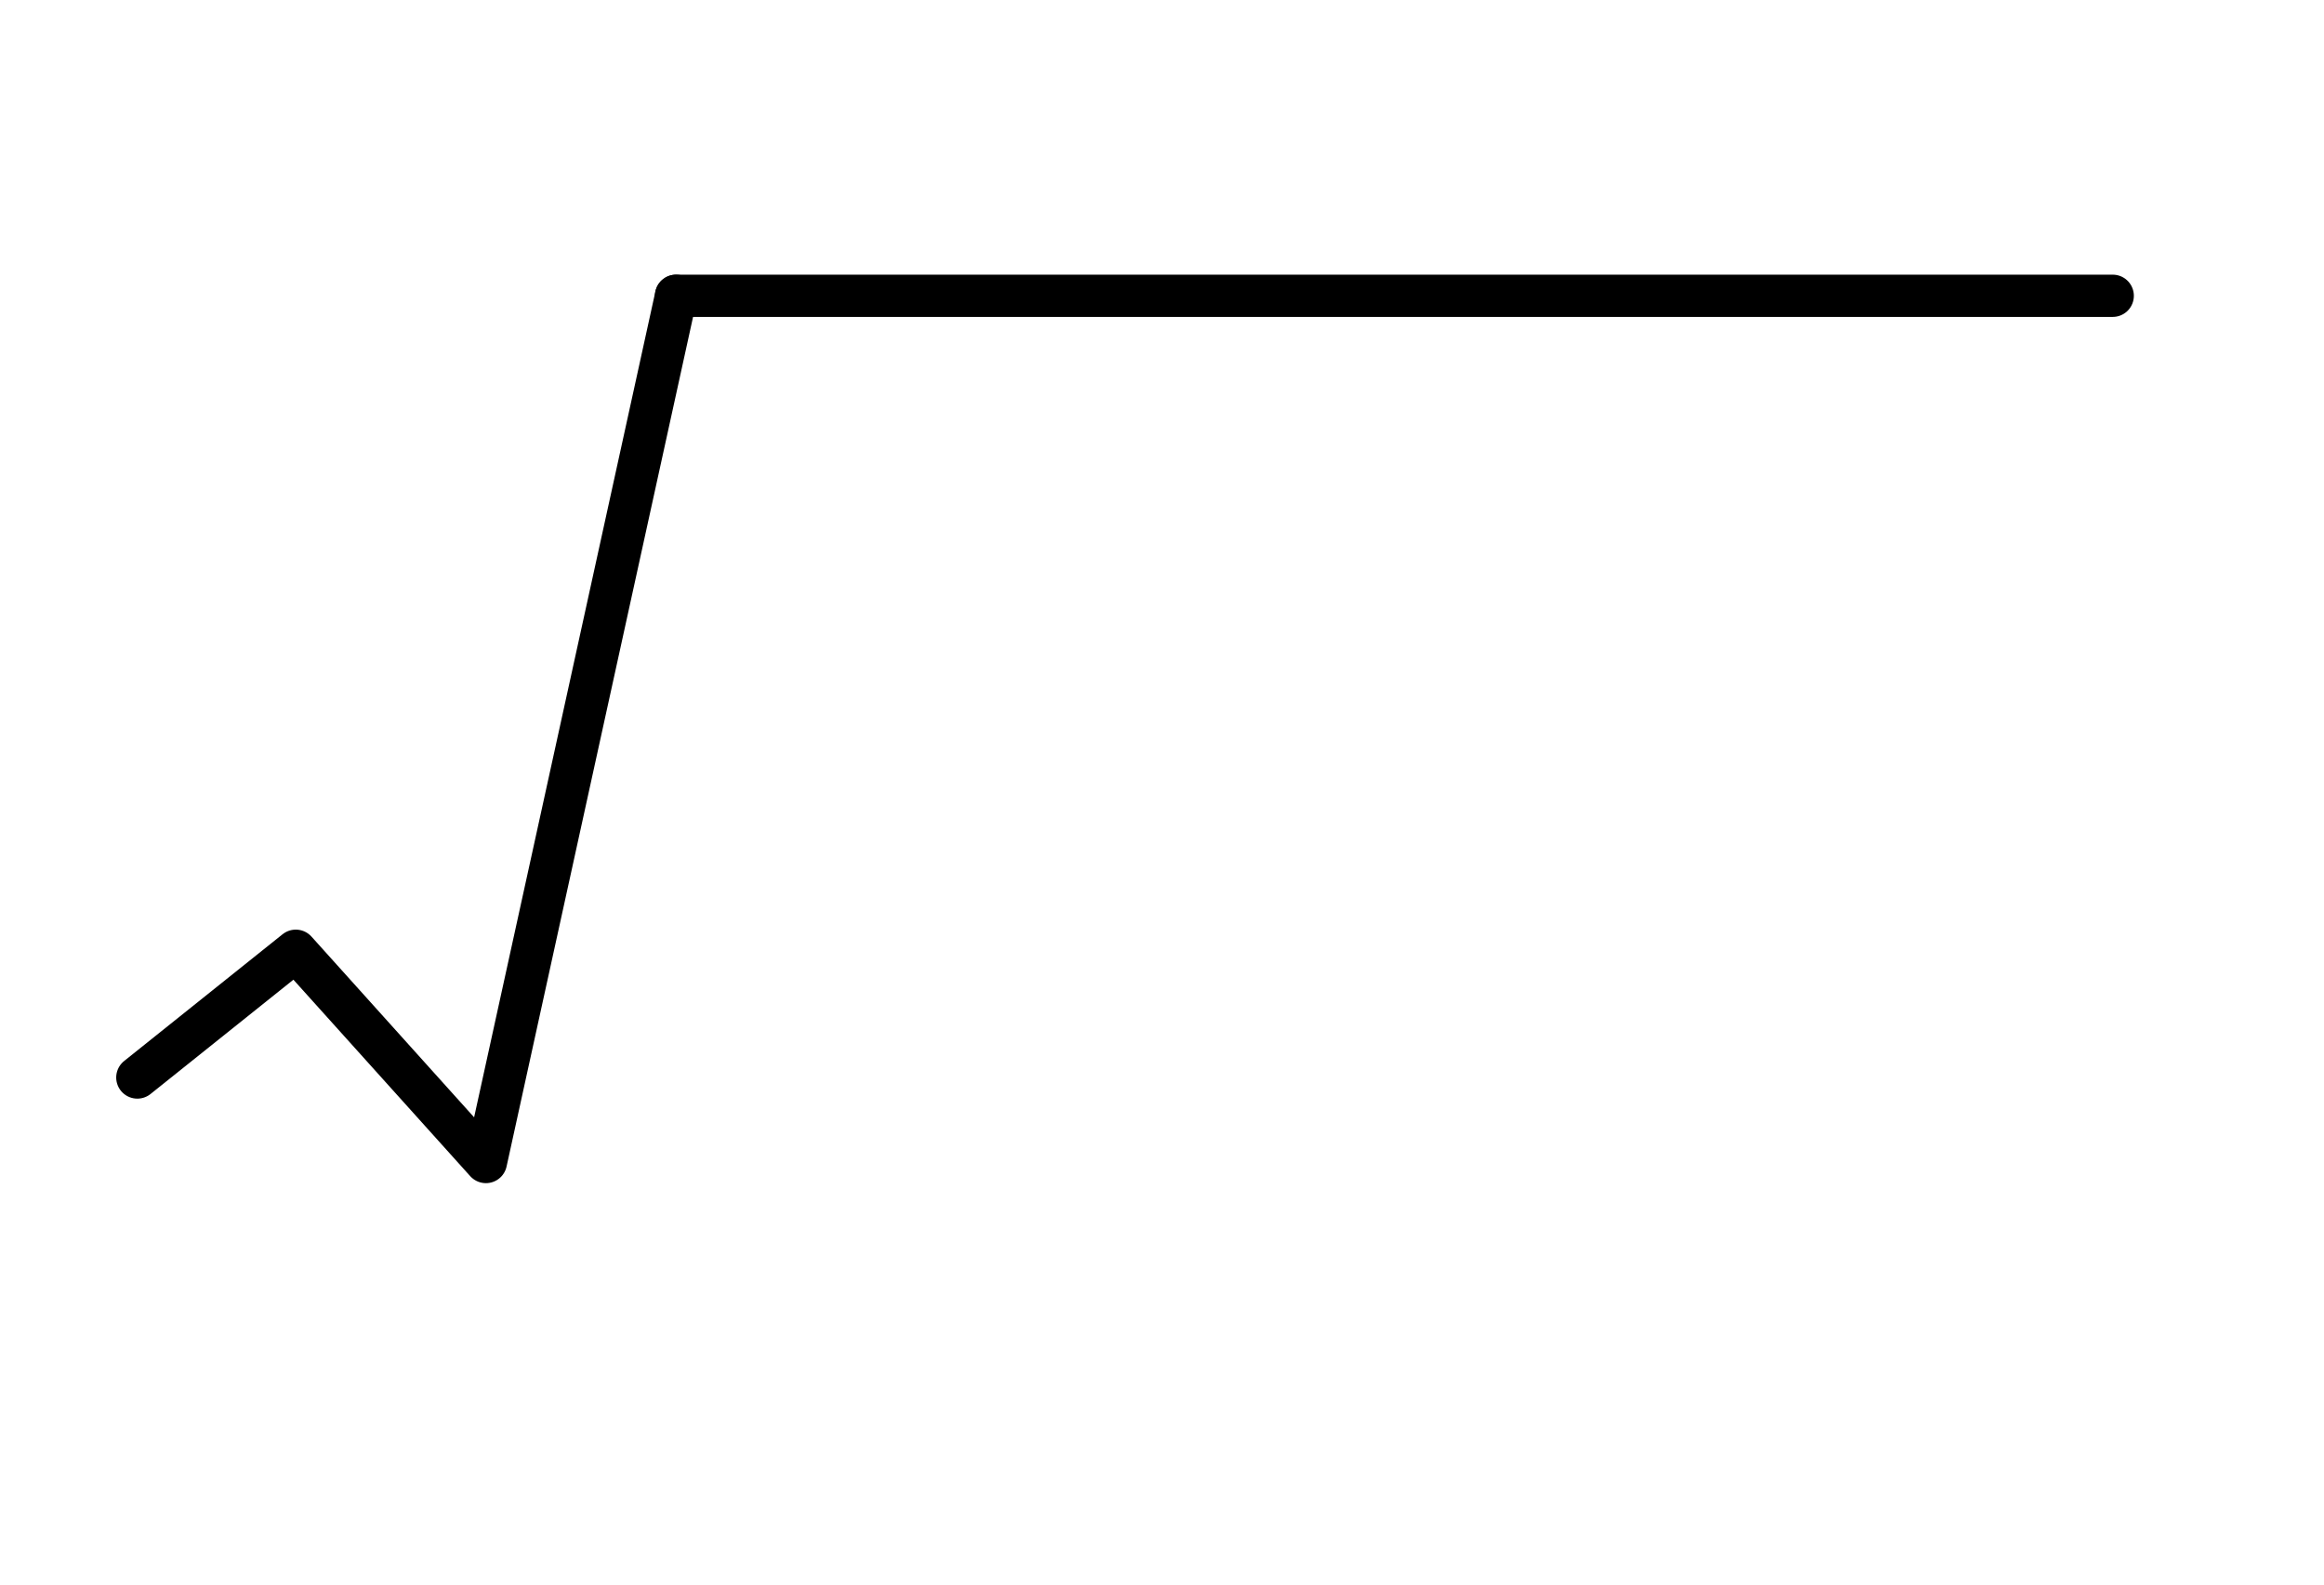
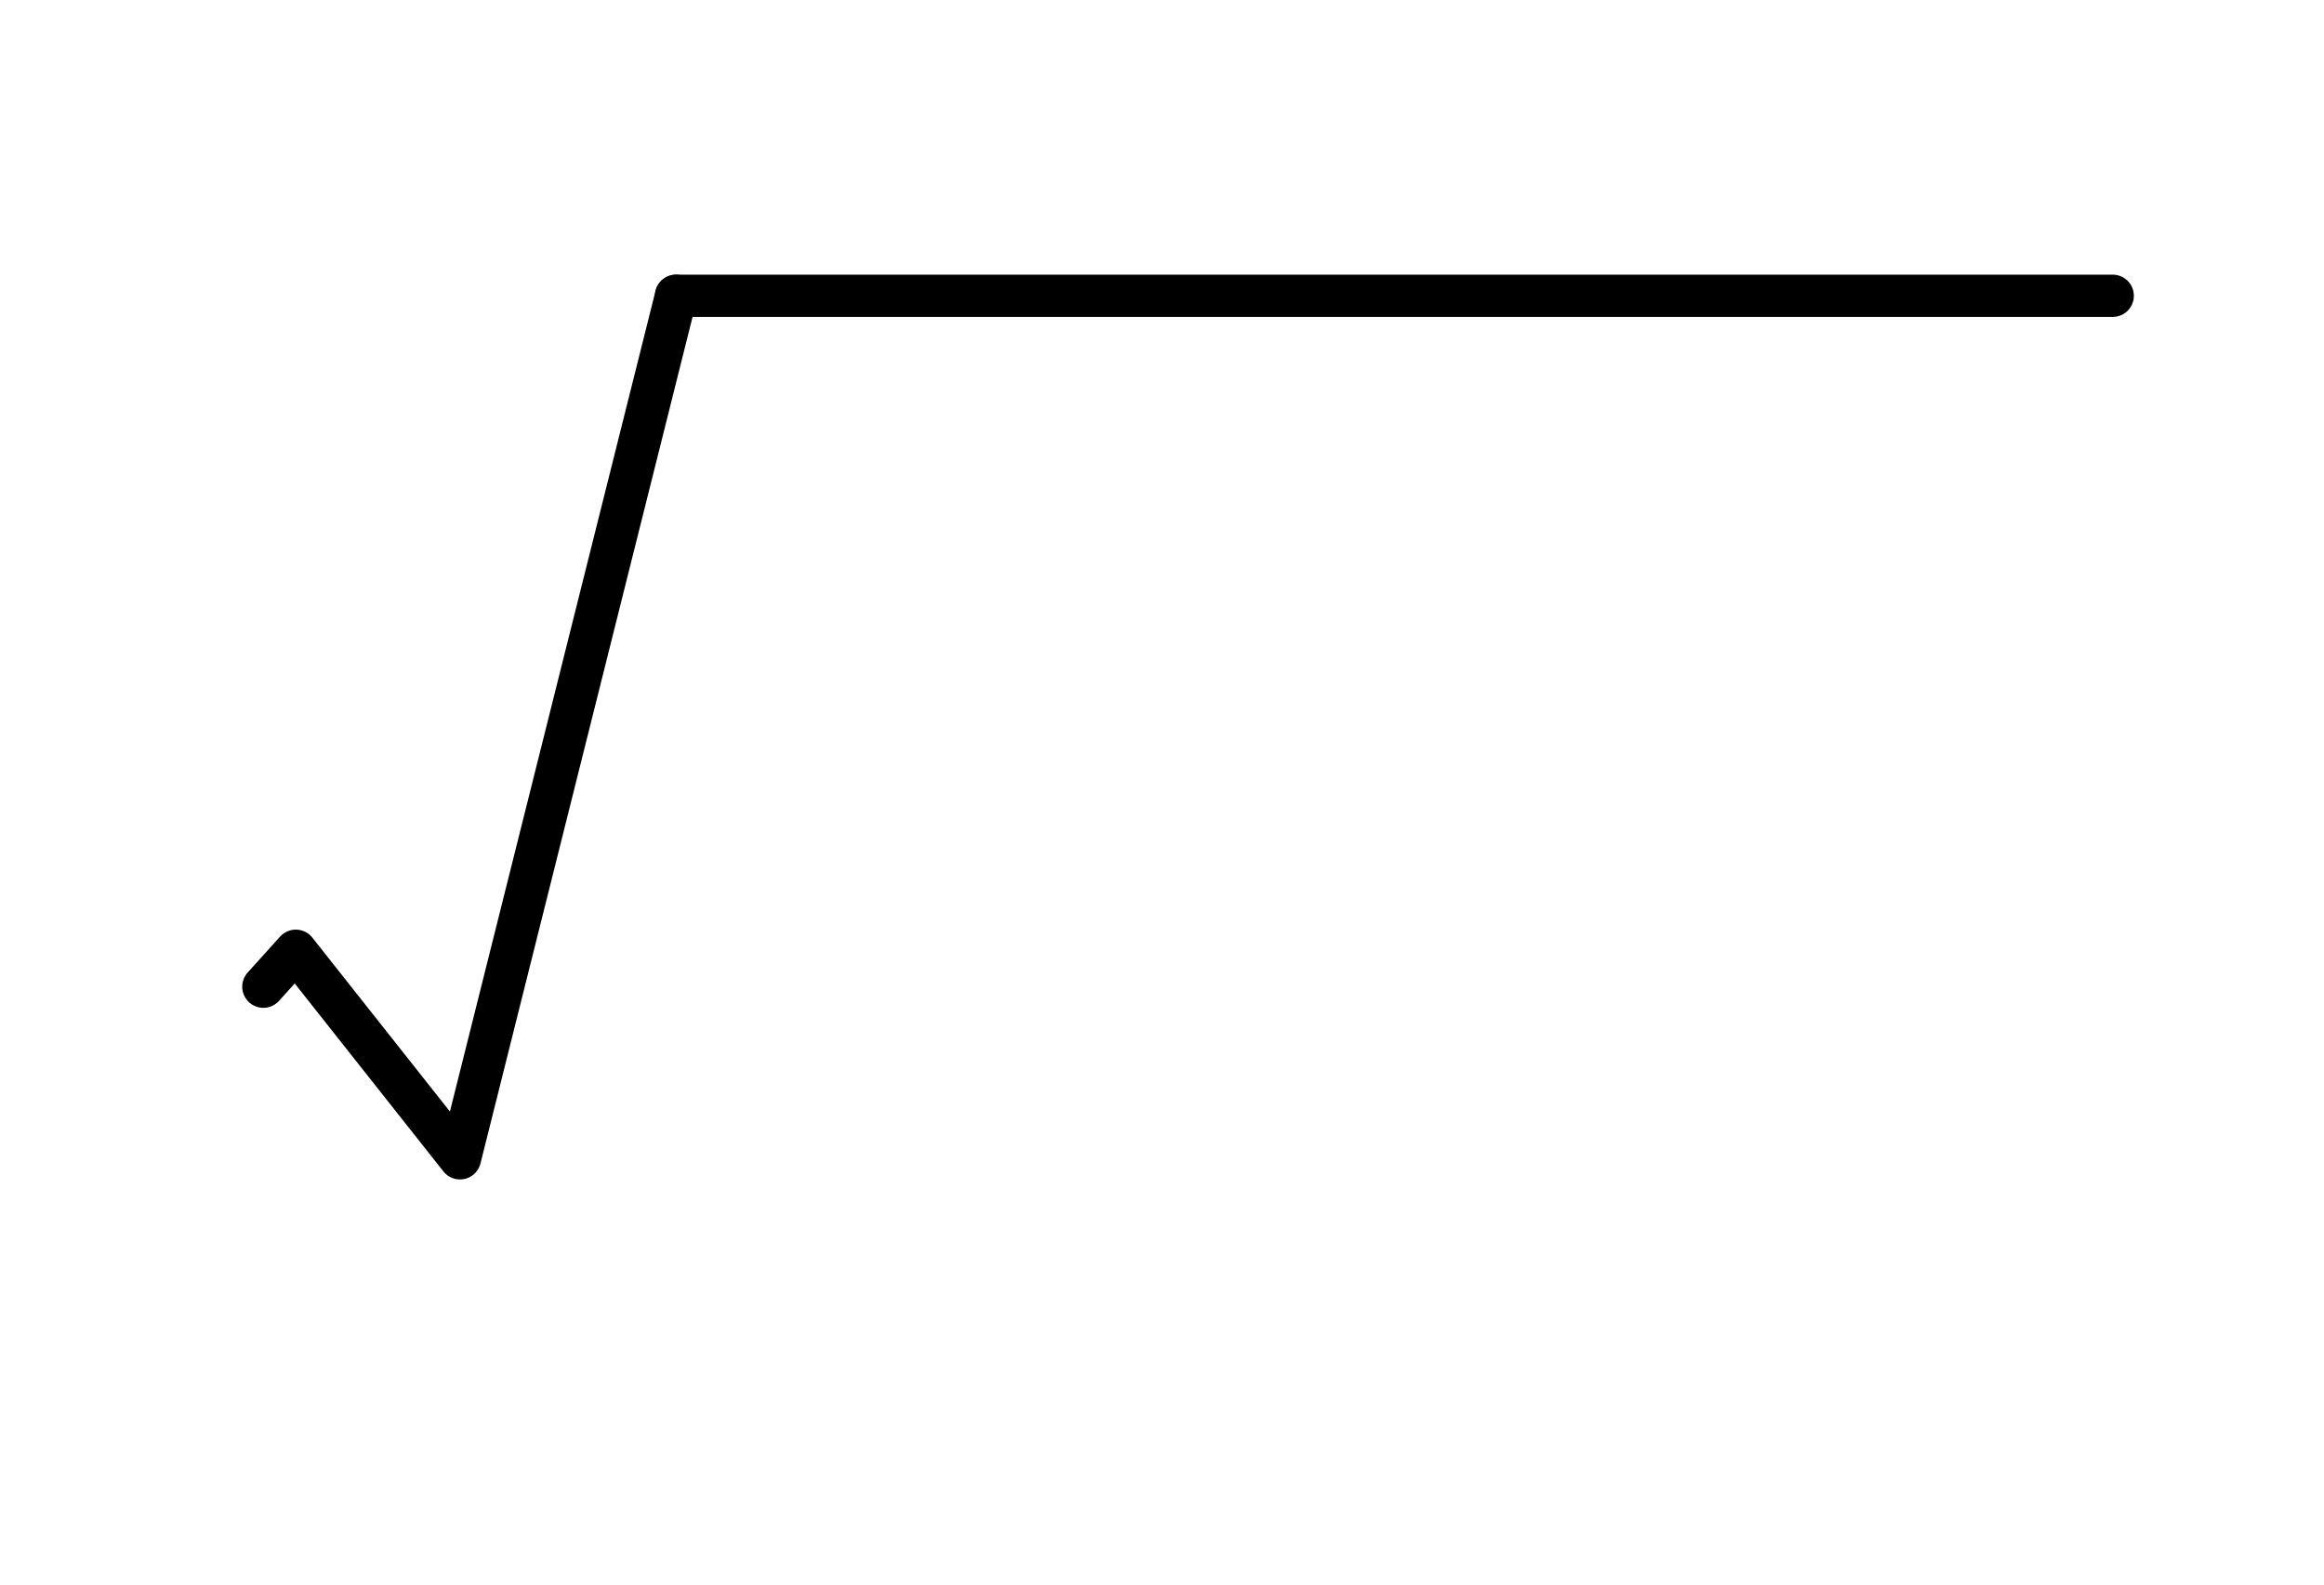
- <svg xmlns="http://www.w3.org/2000/svg" width="220" height="150" viewBox="-10 -110 220 150">
+ <svg xmlns="http://www.w3.org/2000/svg" width="220" height="150" viewBox="-10 -110 220 150" version="1.1" id="svg1">
+   <defs id="defs1" />
  <g id="radical" fill="none" stroke="#000000" stroke-width="4" stroke-linecap="round" stroke-linejoin="round">
-     <path id="radical-hook" d="M3 -8 L18 -20 L36 0 L54 -82" />
+     <path id="radical-hook" d="M 14.93,-16.596 18,-20 33.544,-0.351 54,-82" />
    <path id="radical-overbar" d="M54 -82 H190" />
  </g>
  <g id="guides" style="display:none" fill="none" stroke="#32a0dc" stroke-width="0.5" stroke-dasharray="2 2">
-     <path d="M-10 0 H210 M-10 -82 H210 M54 -110 V40 M58 -110 V40" />
+     <path d="M-10 0 H210 M-10 -82 H210 M54 -110 V40 M58 -110 V40" id="path1" />
  </g>
</svg>
